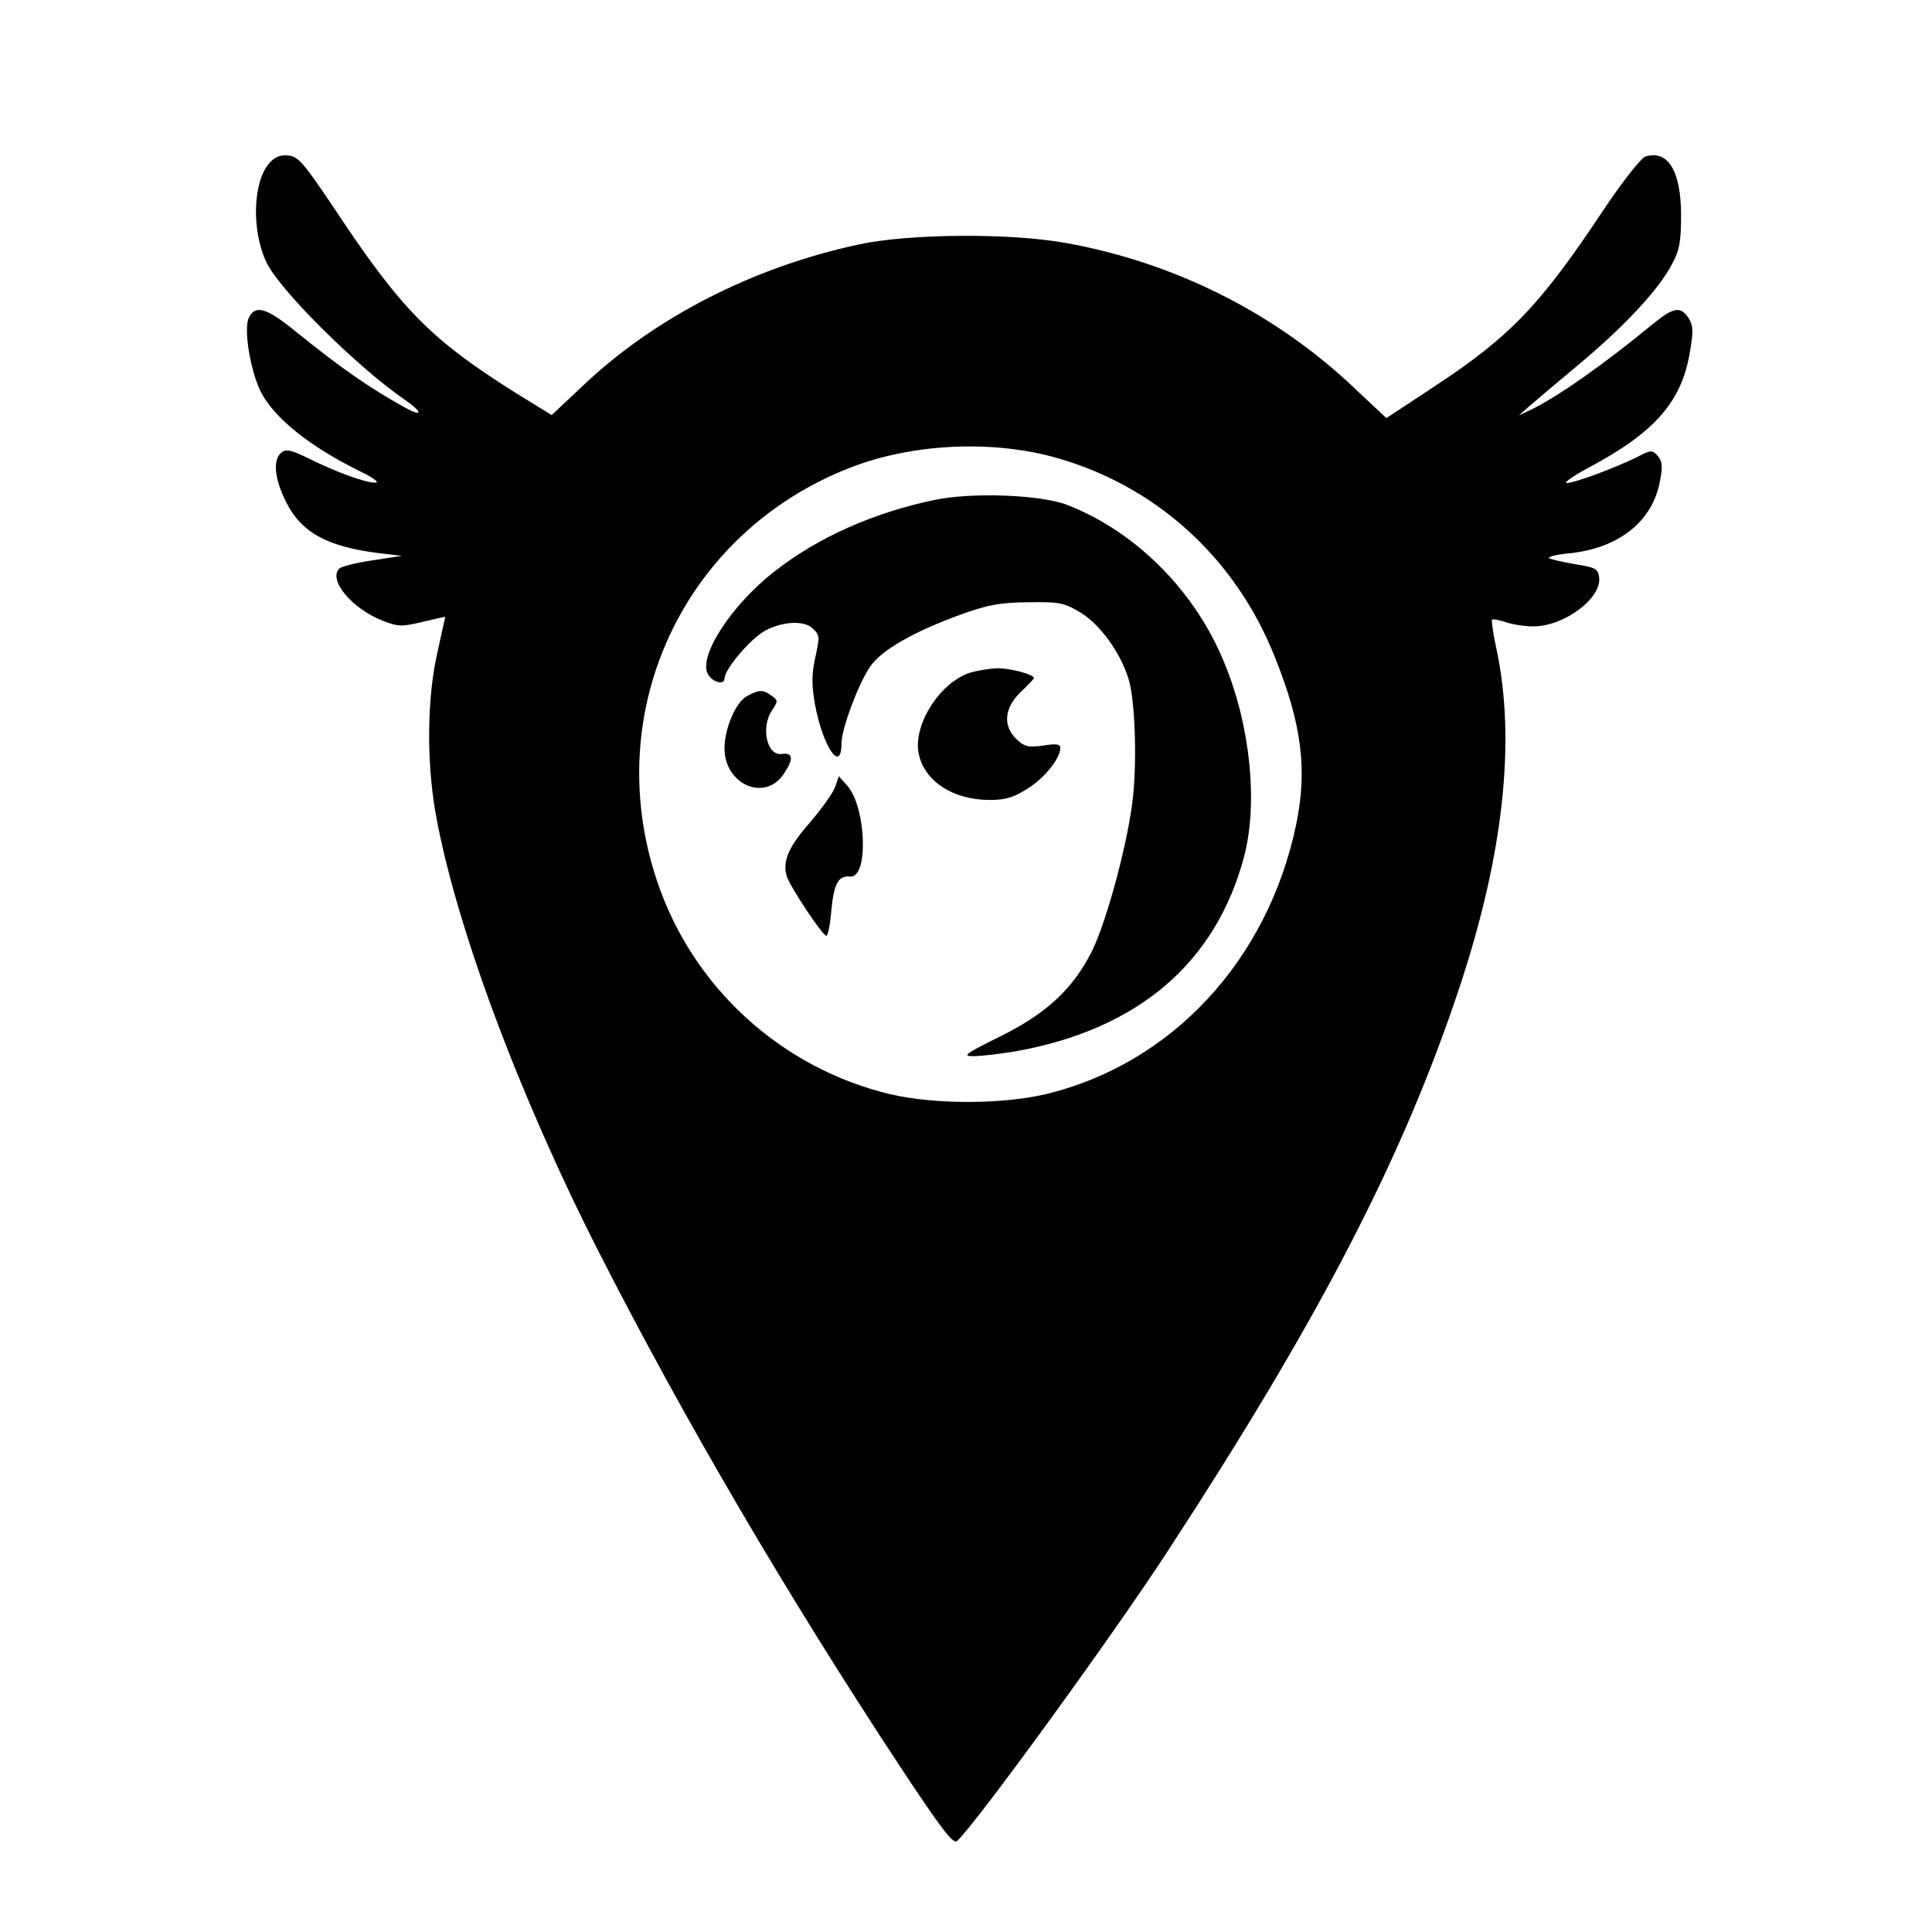
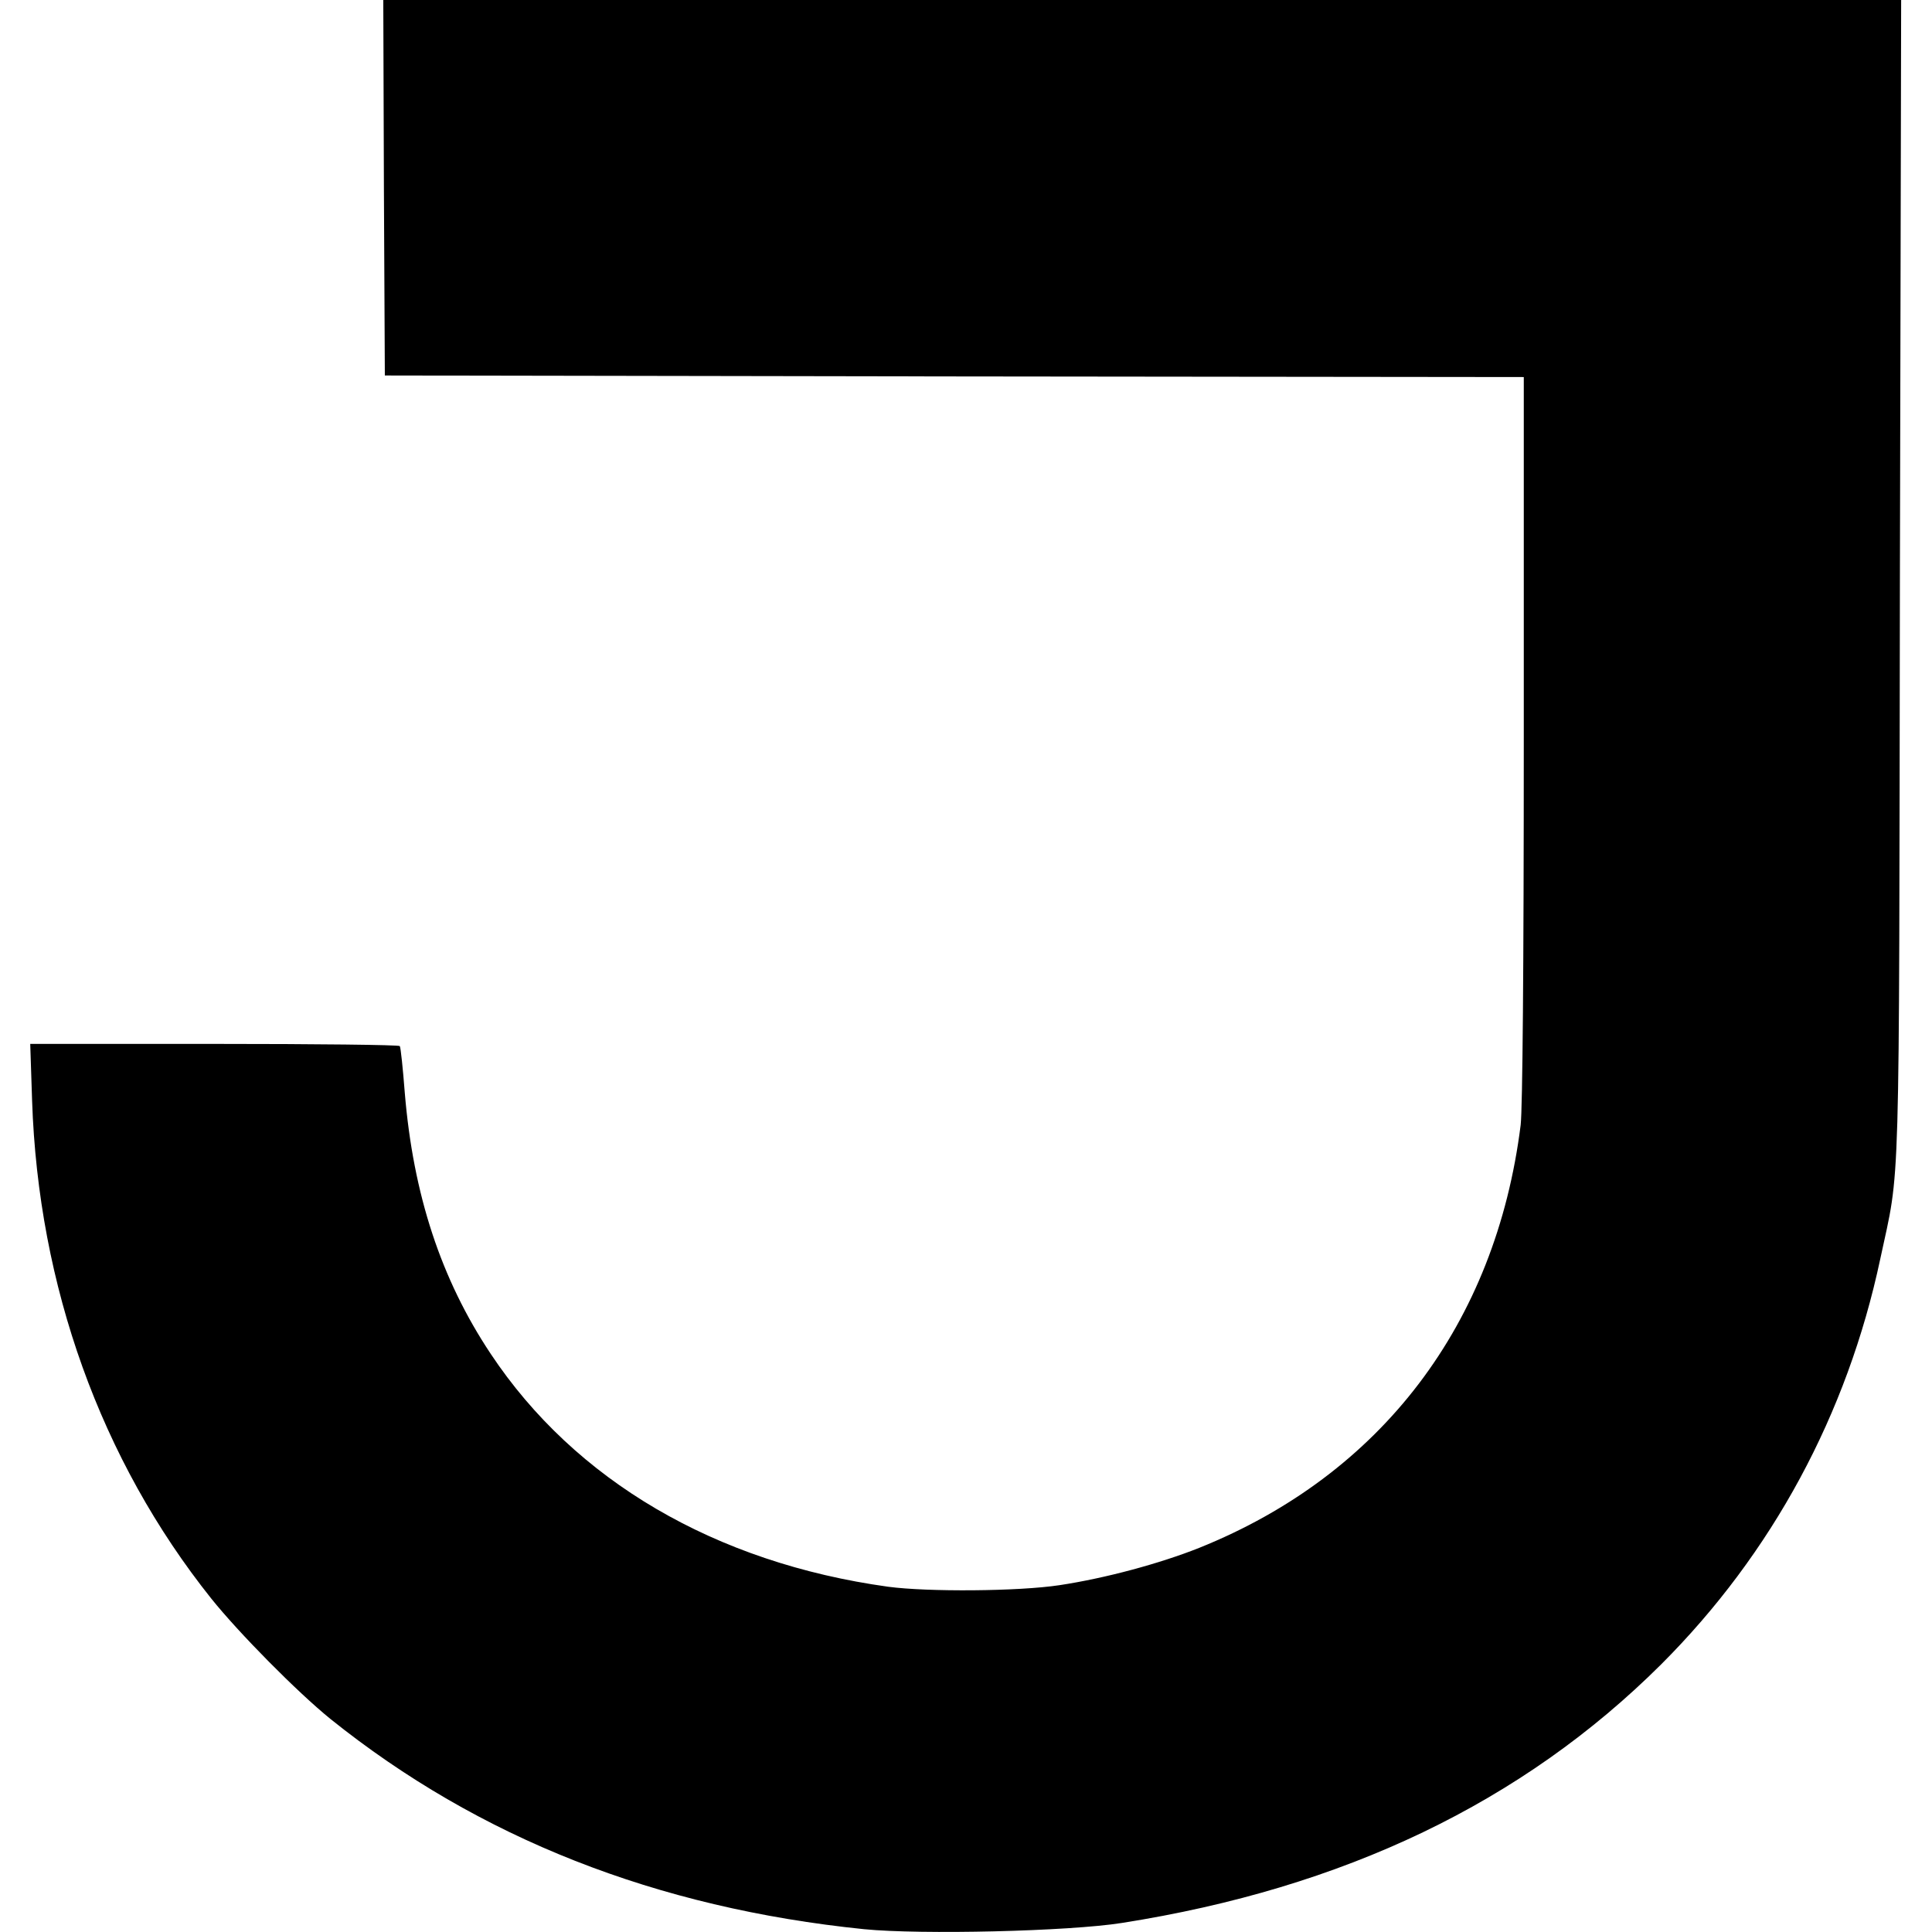
- <svg xmlns="http://www.w3.org/2000/svg" version="1.0" width="512pt" height="512pt" viewBox="0 0 512 512" preserveAspectRatio="xMidYMid meet">
-   <g transform="translate(0,512) scale(0.1,-0.1)" fill="#000000" stroke="none">
-     <path d="M714 4688 c-44 -49 -48 -179 -8 -263 35 -74 243 -280 369 -366 46 -32 45 -45 -2 -19 -92 51 -169 104 -290 202 -76 62 -106 71 -123 37 -15 -27 2 -136 30 -195 34 -69 127 -145 260 -211 38 -18 57 -32 45 -32 -25 -1 -102 27 -177 64 -47 23 -60 26 -73 15 -22 -19 -18 -68 13 -130 40 -81 109 -119 247 -136 l60 -7 -78 -12 c-42 -6 -82 -16 -88 -22 -30 -30 35 -108 118 -139 39 -15 49 -15 103 -2 33 8 60 14 60 13 0 0 -10 -43 -21 -95 -27 -118 -29 -284 -5 -423 52 -294 219 -745 433 -1165 224 -440 497 -906 796 -1360 111 -168 143 -210 153 -201 43 36 412 543 559 769 406 622 626 1049 775 1500 115 349 147 649 96 889 -9 41 -14 76 -12 79 3 2 19 -1 37 -7 18 -6 50 -11 72 -11 82 0 181 74 175 129 -3 24 -9 27 -65 36 -34 6 -64 13 -68 16 -3 4 23 10 57 13 129 14 218 85 237 191 8 40 6 53 -6 67 -14 16 -18 16 -56 -4 -57 -28 -164 -68 -185 -68 -9 0 16 18 55 39 179 95 251 177 272 312 9 52 8 67 -4 86 -21 32 -40 29 -94 -15 -126 -104 -249 -191 -322 -227 l-34 -16 26 23 c15 13 75 64 134 113 121 101 211 198 246 265 20 37 24 60 24 130 0 117 -35 174 -95 155 -11 -4 -61 -67 -111 -142 -168 -253 -247 -335 -449 -468 l-126 -83 -81 76 c-209 200 -478 336 -768 388 -148 27 -416 25 -550 -4 -279 -60 -539 -193 -729 -373 l-84 -79 -99 61 c-223 141 -300 219 -478 488 -80 119 -94 136 -121 139 -21 2 -36 -4 -50 -20z m2070 -777 c273 -72 490 -266 596 -536 70 -176 85 -295 55 -440 -75 -360 -330 -635 -665 -715 -117 -27 -293 -27 -410 0 -290 69 -525 284 -619 566 -151 450 72 924 513 1095 160 62 363 73 530 30z" />
-     <path d="M2476 3795 c-162 -34 -308 -99 -423 -189 -117 -91 -205 -229 -176 -274 13 -21 43 -28 43 -10 1 26 71 108 110 128 47 24 103 26 124 4 19 -18 19 -19 5 -84 -8 -39 -8 -68 1 -118 21 -112 70 -183 70 -102 0 37 43 154 75 202 29 44 114 93 240 139 75 27 105 32 181 33 84 1 94 -1 140 -29 51 -32 104 -106 125 -175 18 -59 23 -234 9 -333 -17 -125 -73 -327 -111 -397 -51 -96 -120 -158 -239 -217 -93 -46 -101 -52 -70 -52 19 0 70 6 112 13 324 58 530 234 605 516 37 141 17 344 -51 510 -77 192 -235 351 -418 422 -70 27 -253 34 -352 13z" />
-     <path d="M2570 3337 c-80 -26 -152 -140 -135 -216 16 -72 90 -120 186 -121 44 0 64 6 102 30 45 28 87 80 87 108 0 10 -11 12 -46 6 -39 -5 -49 -3 -70 17 -37 35 -33 83 11 125 19 18 35 35 35 37 0 10 -65 27 -99 26 -20 -1 -52 -6 -71 -12z" />
-     <path d="M1979 3275 c-29 -16 -59 -86 -59 -138 0 -96 107 -143 157 -68 27 40 25 57 -5 53 -40 -6 -57 72 -25 117 15 23 15 25 -2 37 -23 17 -33 17 -66 -1z" />
-     <path d="M2213 3034 c-6 -16 -36 -58 -66 -93 -57 -65 -74 -103 -62 -143 8 -27 95 -158 105 -158 4 0 10 30 13 66 7 74 19 94 50 91 49 -5 43 182 -7 240 l-23 26 -10 -29z" />
+ <svg xmlns="http://www.w3.org/2000/svg" version="1.0" width="620pt" height="620pt" viewBox="0 0 620 620" preserveAspectRatio="xMidYMid meet">
+   <g transform="translate(0,620) scale(0.1,-0.1)" fill="#000000" stroke="none">
+     <path d="M1232 5598 l3 -603 1828 -3 1827 -2 0 -1158 c0 -747 -4 -1188 -10 -1242 -80 -639 -447 -1122 -1031 -1357 -128 -51 -303 -98 -449 -120 -132 -20 -423 -22 -550 -5 -555 77 -1005 341 -1275 747 -160 240 -249 512 -276 838 -6 78 -13 145 -16 150 -2 4 -270 7 -595 7 l-591 0 6 -182 c20 -595 220 -1153 575 -1598 89 -111 276 -300 382 -386 477 -383 1047 -607 1713 -675 183 -18 656 -7 827 20 713 112 1286 387 1731 830 356 356 597 802 703 1301 65 304 60 140 63 2183 l4 1857 -2436 0 -2435 0 2 -602z" />
  </g>
</svg>
